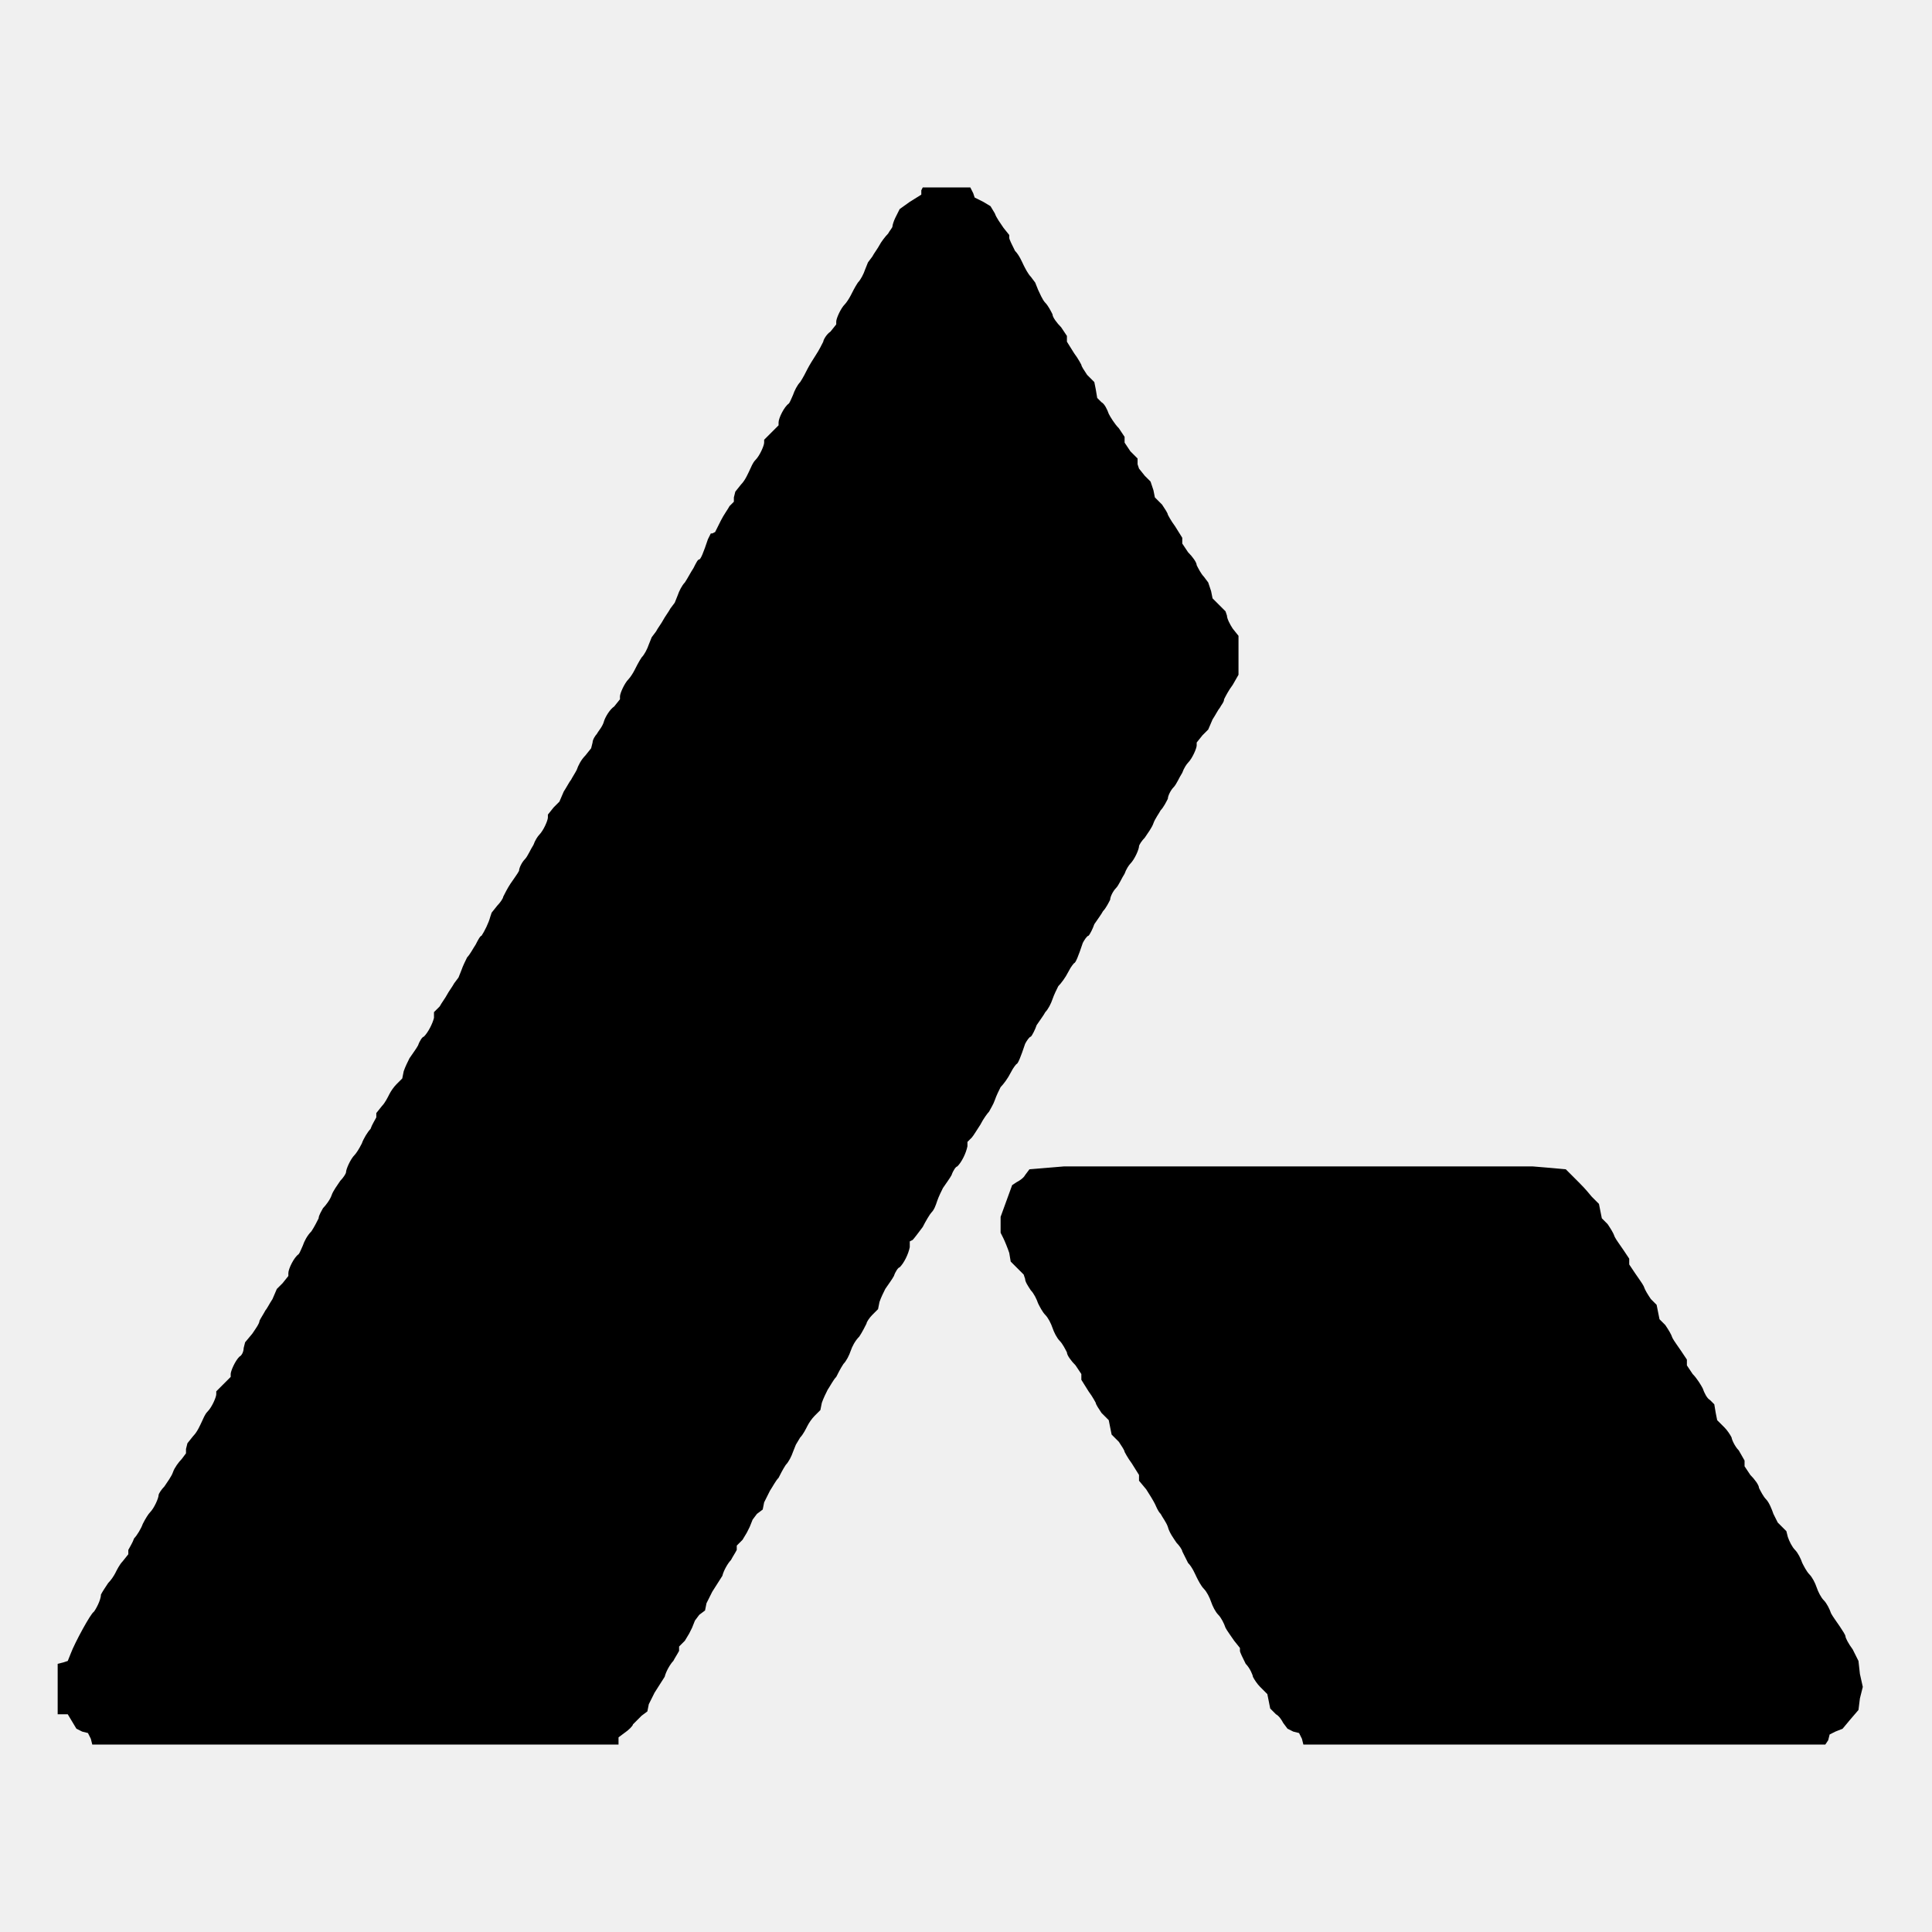
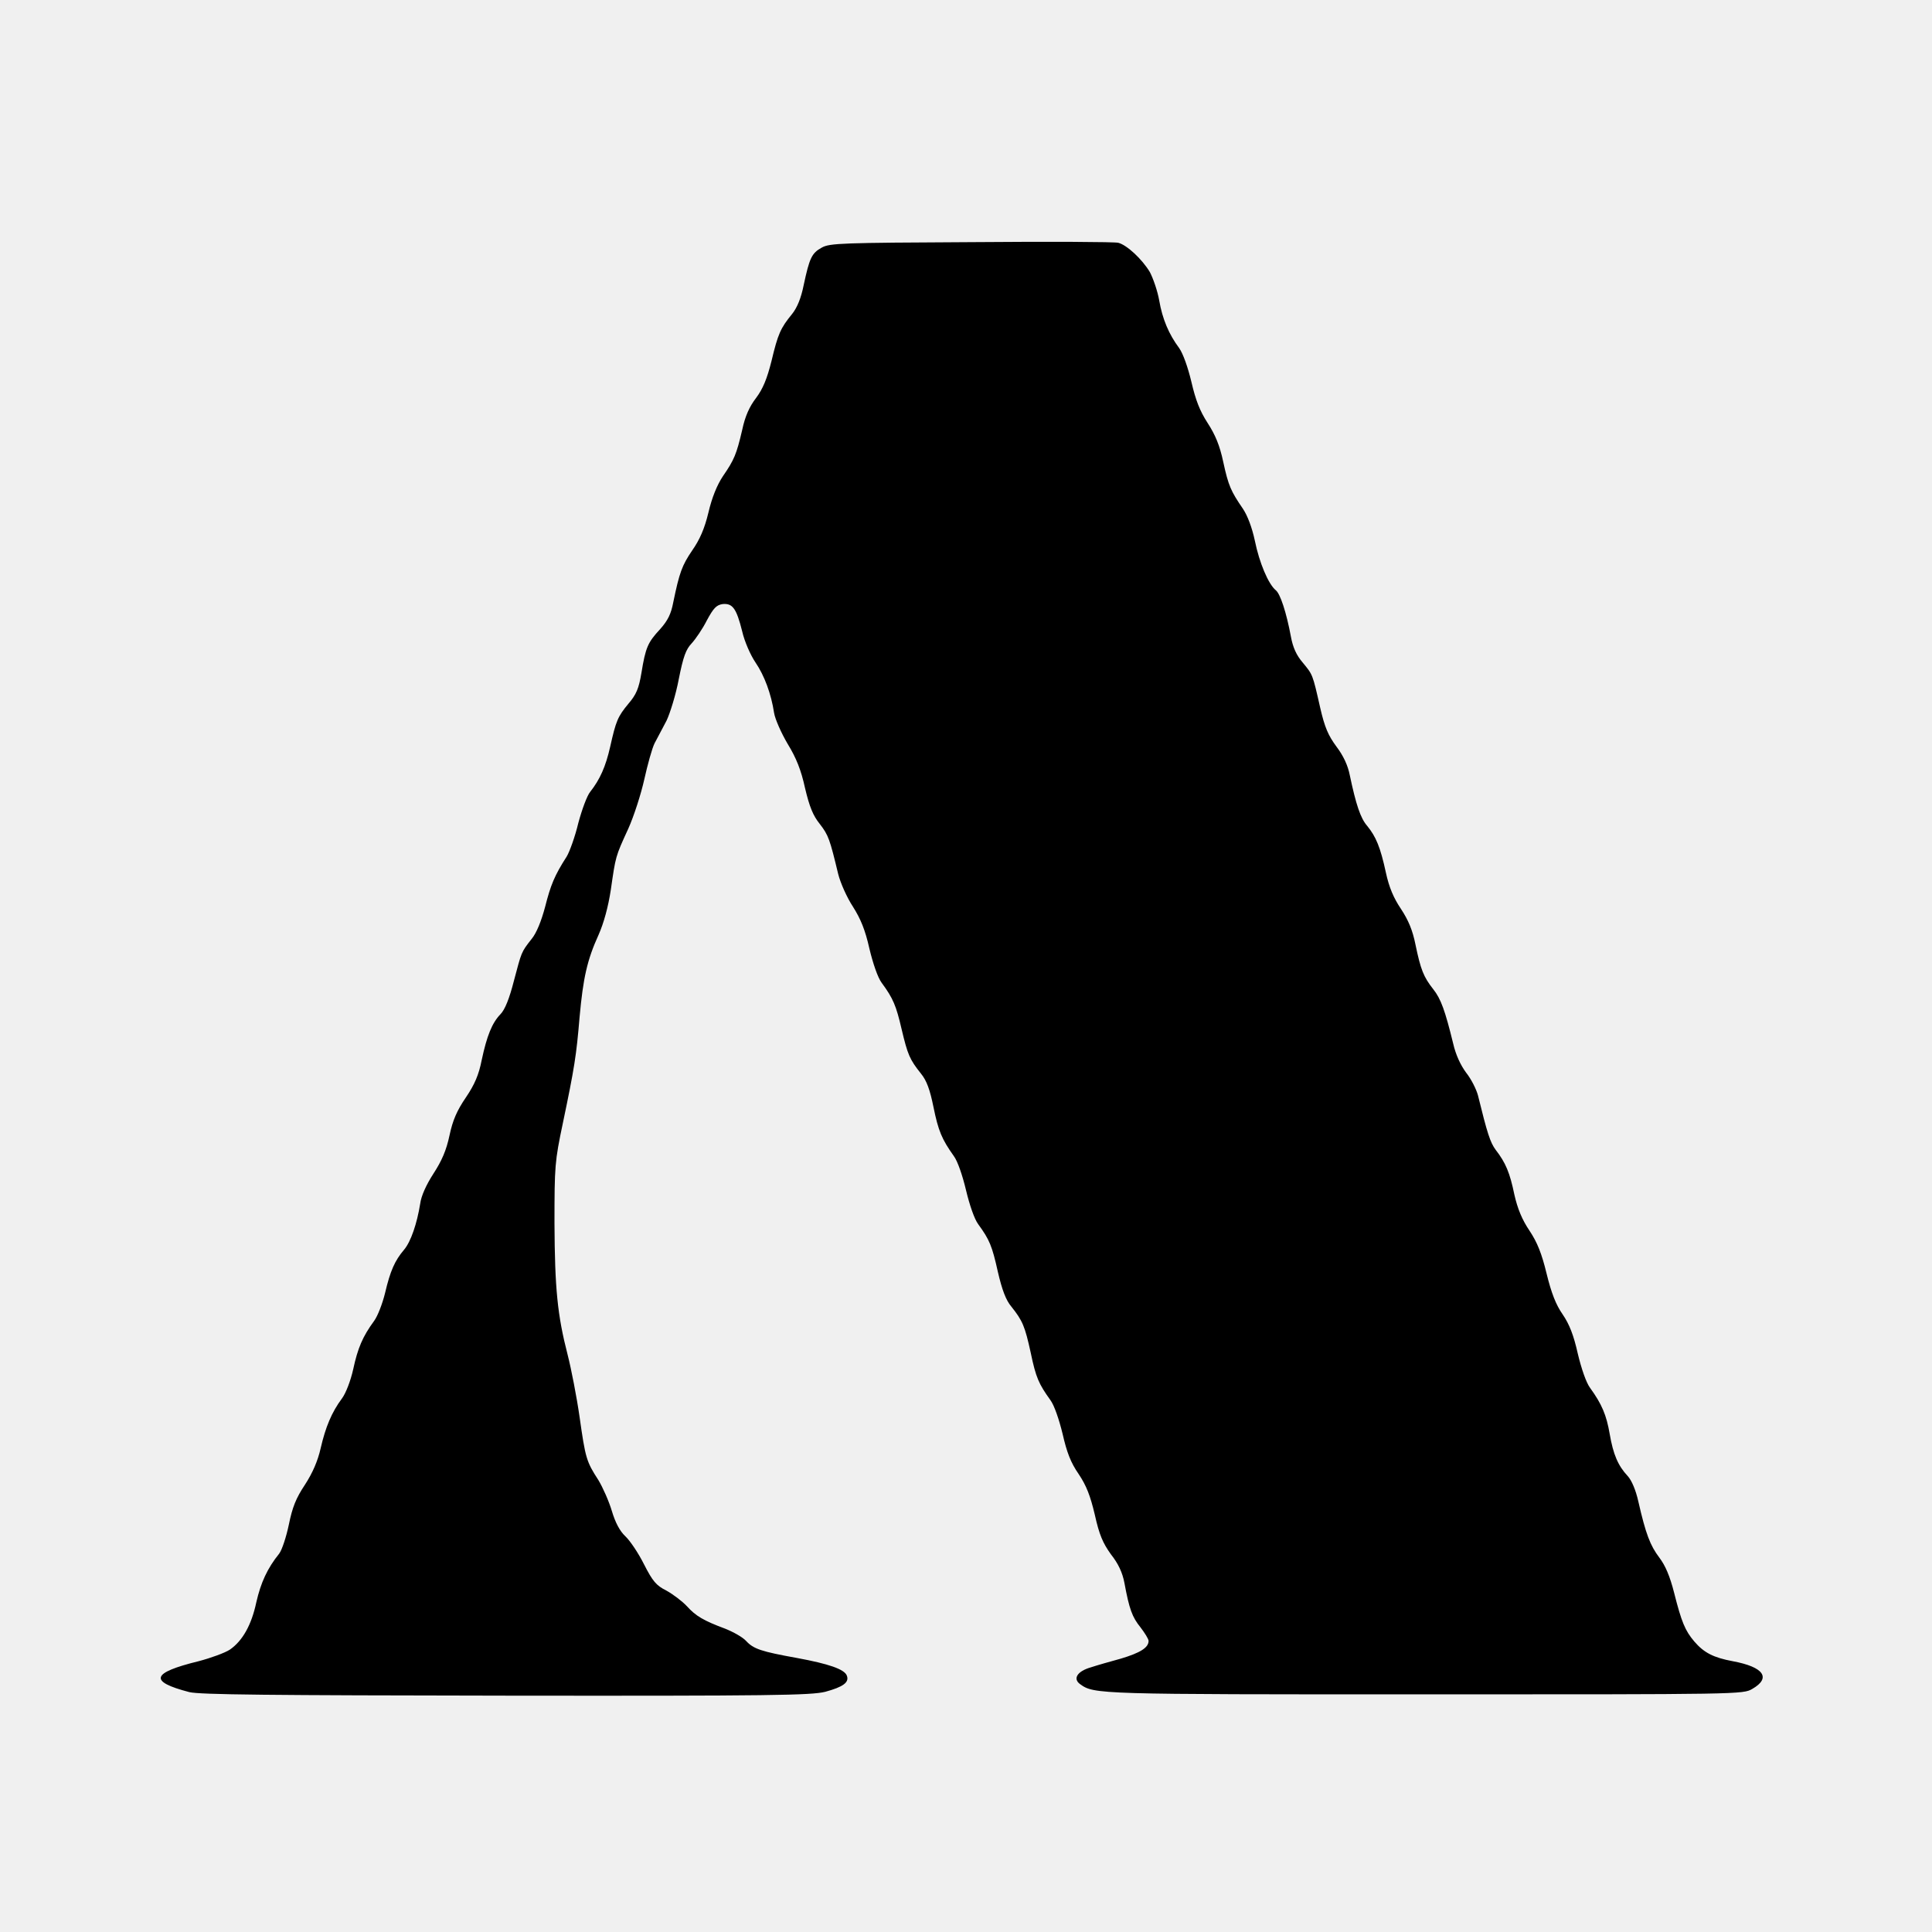
- <svg xmlns="http://www.w3.org/2000/svg" viewBox="0 0 134 134">
+ <svg xmlns="http://www.w3.org/2000/svg" viewBox="0 0 60.00 60.00">
  <style>path{fill:#000}@media (prefers-color-scheme:dark){path{fill:#fff}}</style>
-   <path d="M6.3 120.6L6.1 120.2L5.7 120.1L5.3 119.9L5 119.4L4.7 118.9L4.3 118.9L4 118.9L4 117.1L4 115.4L4.4 115.3L4.7 115.2L4.9 114.7C5.2 113.9 6.3 111.9 6.5 111.8C6.6 111.7 7 111 7 110.6C7.1 110.4 7.3 110.1 7.5 109.8C7.7 109.6 7.9 109.3 8 109.1C8.1 108.9 8.3 108.5 8.5 108.3L8.9 107.8L8.9 107.5C9 107.3 9.2 107 9.3 106.7C9.5 106.5 9.8 106 9.9 105.7C10.1 105.3 10.3 105 10.4 104.9C10.7 104.6 11 103.9 11 103.7C11 103.6 11.2 103.3 11.4 103.1C11.6 102.8 11.9 102.4 12 102.1C12.1 101.8 12.4 101.4 12.6 101.2L12.9 100.8L12.9 100.5L13 100.1L13.4 99.6C13.7 99.3 13.9 98.8 14 98.6C14.1 98.4 14.2 98.1 14.4 97.9C14.7 97.6 15 96.9 15 96.7L15 96.5L15.5 96L16 95.5L16 95.3C16 95.1 16.3 94.4 16.6 94.1C16.8 94 16.9 93.7 16.9 93.5L17 93.1L17.5 92.5C17.7 92.2 18 91.8 18 91.6C18.1 91.4 18.3 91.1 18.4 90.9C18.5 90.8 18.7 90.4 18.9 90.1L19.2 89.4L19.6 89L20 88.5L20 88.3C20 88 20.4 87.2 20.7 87C20.8 86.9 20.9 86.6 21 86.4C21.1 86.1 21.3 85.7 21.6 85.4C21.8 85.1 22 84.7 22.1 84.5C22.1 84.3 22.3 84 22.4 83.8C22.6 83.6 22.9 83.2 23 82.9C23.1 82.6 23.4 82.2 23.6 81.9C23.8 81.7 24 81.4 24 81.3C24 81.1 24.3 80.4 24.6 80.1C24.7 80 24.9 79.7 25.1 79.3C25.2 79 25.5 78.5 25.7 78.3C25.8 78 26 77.7 26.1 77.5L26.1 77.2L26.5 76.7C26.7 76.5 26.9 76.1 27 75.9C27.1 75.7 27.3 75.4 27.5 75.2L27.9 74.8L28 74.3C28.1 74 28.3 73.6 28.4 73.4C28.6 73.1 28.9 72.7 29 72.5C29.1 72.2 29.3 71.9 29.4 71.9C29.7 71.6 30 71 30.1 70.6L30.1 70.2L30.5 69.8C30.6 69.6 30.9 69.2 31 69C31.1 68.8 31.4 68.4 31.5 68.2L31.8 67.8L32 67.3C32.1 67 32.3 66.6 32.4 66.4C32.6 66.2 32.8 65.8 33 65.5C33.1 65.3 33.3 64.9 33.4 64.9C33.6 64.6 33.9 64 34 63.6L34.1 63.3L34.5 62.8C34.7 62.6 34.9 62.3 34.9 62.2C35 62 35.2 61.6 35.4 61.3C35.6 61 35.9 60.6 36 60.4C36 60.2 36.2 59.8 36.4 59.6C36.6 59.4 36.8 58.9 37 58.6C37.1 58.3 37.3 58 37.4 57.9C37.7 57.6 38 56.9 38 56.7L38 56.5L38.4 56L38.8 55.6L39.1 54.9C39.3 54.6 39.5 54.2 39.6 54.1C39.7 53.9 39.9 53.6 40 53.4C40.1 53.1 40.3 52.7 40.6 52.4L41 51.9L41.1 51.5C41.1 51.3 41.3 51 41.4 50.9C41.5 50.7 41.8 50.4 41.9 50C42 49.7 42.3 49.2 42.6 49L43 48.5L43 48.3C43 48.1 43.3 47.4 43.6 47.1C43.7 47 43.9 46.7 44 46.5C44.1 46.3 44.3 45.9 44.5 45.6C44.7 45.4 44.9 45 45 44.7L45.2 44.2L45.5 43.8C45.6 43.6 45.9 43.2 46 43C46.1 42.8 46.4 42.4 46.5 42.2L46.8 41.8L47 41.3C47.1 41 47.3 40.6 47.5 40.4C47.7 40.1 47.9 39.7 48.1 39.4C48.3 39 48.4 38.8 48.5 38.8C48.6 38.8 48.8 38.3 49.1 37.4L49.3 37L49.4 37L49.6 36.9L50 36.1C50.2 35.7 50.5 35.3 50.6 35.1L50.9 34.8L50.9 34.5L51 34.1L51.4 33.6C51.7 33.3 51.9 32.8 52 32.6C52.1 32.4 52.2 32.1 52.4 31.9C52.7 31.6 53 30.9 53 30.7L53 30.5L53.5 30L54 29.5L54 29.3C54 29 54.4 28.2 54.7 28C54.8 27.9 54.9 27.6 55 27.4C55.1 27.1 55.3 26.7 55.5 26.5C55.7 26.2 55.9 25.8 56 25.6C56.1 25.4 56.4 24.9 56.6 24.6C56.8 24.3 57 23.9 57.1 23.7C57.1 23.6 57.3 23.2 57.6 23L58 22.5L58 22.3C58 22.1 58.3 21.4 58.6 21.1C58.7 21 58.9 20.7 59 20.5C59.1 20.3 59.3 19.9 59.5 19.6C59.7 19.4 59.9 19 60 18.7L60.2 18.2L60.5 17.8C60.6 17.6 60.9 17.2 61 17C61.1 16.8 61.4 16.4 61.6 16.2C61.7 16 61.9 15.8 61.9 15.7C61.9 15.6 62 15.3 62.1 15.1L62.4 14.5L63.1 14L63.9 13.5L63.9 13.2L64 13L65.7 13L67.3 13L67.5 13.4L67.6 13.7L68.2 14L68.7 14.3L69 14.8C69.1 15.1 69.4 15.5 69.6 15.8L70 16.3L70 16.5C70 16.6 70.2 17 70.4 17.4C70.7 17.7 70.9 18.2 71 18.4C71.1 18.6 71.3 19 71.5 19.2L71.8 19.6L72 20.1C72.1 20.3 72.3 20.8 72.5 21C72.7 21.2 72.9 21.6 73 21.8C73 22 73.3 22.4 73.6 22.7L74 23.3L74 23.5L74 23.7L74.5 24.5C74.8 24.9 75 25.3 75 25.3C75 25.4 75.2 25.7 75.4 26L75.9 26.5L76 27L76.1 27.6L76.4 27.9C76.6 28 76.8 28.4 76.9 28.7C77 28.9 77.3 29.4 77.6 29.7L78 30.3L78 30.5L78 30.7L78.4 31.3L78.9 31.8L78.9 32.2L79 32.5L79.4 33L79.8 33.4L80 34L80.1 34.5L80.6 35C80.8 35.3 81 35.6 81 35.7C81 35.7 81.2 36.1 81.5 36.5L82 37.3L82 37.5L82 37.7L82.4 38.3C82.7 38.6 83 39 83 39.2C83.1 39.4 83.3 39.8 83.5 40L83.8 40.4L84 41L84.1 41.5L84.6 42L85 42.4L85.1 42.7C85.1 42.9 85.3 43.3 85.5 43.6L85.9 44.1L85.9 45.5L85.9 46.8L85.5 47.5C85.2 47.9 85 48.3 84.9 48.5C84.9 48.7 84.7 48.9 84.6 49.1C84.5 49.2 84.3 49.6 84.1 49.9L83.8 50.6L83.4 51L83 51.5L83 51.7C83 51.9 82.7 52.6 82.4 52.9C82.3 53 82.1 53.3 82 53.6C81.8 53.9 81.6 54.4 81.4 54.6C81.2 54.8 81 55.2 81 55.4C80.9 55.6 80.7 56 80.5 56.2C80.4 56.4 80.1 56.8 80 57.1C79.9 57.4 79.6 57.8 79.4 58.1C79.2 58.3 79 58.6 79 58.7C79 58.9 78.7 59.6 78.4 59.9C78.3 60 78.1 60.3 78 60.6C77.8 60.9 77.6 61.4 77.4 61.6C77.2 61.8 77 62.2 77 62.4C76.9 62.6 76.7 63 76.5 63.2C76.4 63.4 76.1 63.8 75.9 64.1C75.8 64.4 75.6 64.8 75.5 64.9C75.4 64.9 75.2 65.2 75.1 65.4C74.8 66.3 74.6 66.8 74.5 66.8C74.5 66.8 74.3 67 74.1 67.4C73.9 67.8 73.6 68.2 73.4 68.4C73.3 68.6 73.1 69 73 69.3C72.9 69.6 72.7 70 72.5 70.2C72.4 70.4 72.1 70.8 71.9 71.1C71.8 71.4 71.6 71.8 71.5 71.9C71.4 71.9 71.2 72.2 71.1 72.4C70.8 73.3 70.6 73.8 70.5 73.8C70.5 73.8 70.3 74 70.1 74.4C69.9 74.8 69.6 75.2 69.4 75.4C69.3 75.6 69.1 76 69 76.3C68.9 76.6 68.7 76.9 68.6 77.1C68.5 77.2 68.2 77.6 68 78C67.8 78.3 67.5 78.8 67.4 78.9L67.1 79.2L67.1 79.5C67 80 66.7 80.6 66.4 80.9C66.3 80.9 66.1 81.2 66 81.5C65.9 81.7 65.6 82.1 65.4 82.4C65.3 82.6 65.1 83 65 83.3C64.9 83.6 64.8 83.9 64.6 84.1C64.5 84.2 64.2 84.7 64 85.1C63.7 85.5 63.4 85.9 63.3 86L63.1 86.1L63.1 86.5C63 87 62.7 87.6 62.4 87.9C62.3 87.9 62.1 88.2 62 88.5C61.9 88.7 61.6 89.1 61.4 89.4C61.3 89.6 61.1 90 61 90.3L60.9 90.8L60.5 91.2C60.3 91.4 60.1 91.7 60.1 91.8C60 92 59.8 92.4 59.6 92.7C59.3 93 59.1 93.4 59 93.7C58.9 94 58.7 94.4 58.5 94.6C58.3 94.9 58.1 95.3 58 95.5C57.8 95.7 57.6 96.1 57.4 96.4C57.3 96.6 57.1 97 57 97.3L56.9 97.8L56.5 98.2C56.3 98.4 56.1 98.7 56 98.9C55.9 99.1 55.7 99.5 55.5 99.7L55.2 100.2L55 100.7C54.9 101 54.7 101.4 54.5 101.6C54.3 101.9 54.1 102.3 54 102.5C53.8 102.7 53.6 103.1 53.4 103.4C53.3 103.6 53.1 104 53 104.2L52.9 104.7L52.5 105L52.2 105.4L52 105.9L51.8 106.3L51.5 106.8L51.1 107.2L51.1 107.5C51 107.7 50.8 108 50.7 108.2C50.5 108.4 50.2 108.9 50.1 109.3C49.9 109.6 49.6 110.1 49.4 110.4C49.3 110.6 49.1 111 49 111.2L48.9 111.7L48.5 112L48.2 112.4L48 112.9L47.8 113.3L47.5 113.8L47.1 114.2L47.1 114.5C47 114.7 46.8 115 46.7 115.2C46.5 115.4 46.2 115.9 46.1 116.3C45.9 116.6 45.6 117.1 45.4 117.4C45.3 117.6 45.1 118 45 118.2L44.9 118.7L44.5 119C44.2 119.3 44 119.5 43.9 119.6C43.9 119.7 43.6 120 43.3 120.2L42.9 120.5L42.9 120.8L42.9 121L24.6 121L6.4 121L6.3 120.6ZM90.3 120.6L90.1 120.2L89.7 120.1L89.3 119.9L89 119.5C88.9 119.3 88.7 119 88.5 118.9L88.1 118.5L88 118L87.9 117.5L87.4 117C87.2 116.8 87 116.5 86.9 116.3C86.9 116.2 86.7 115.7 86.4 115.4C86.2 115 86 114.6 86 114.5L86 114.3L85.6 113.8C85.4 113.5 85.1 113.1 85 112.9C84.9 112.6 84.7 112.2 84.5 112C84.3 111.8 84.1 111.4 84 111.1C83.9 110.8 83.7 110.4 83.5 110.2C83.3 110 83.1 109.6 83 109.4C82.9 109.2 82.7 108.7 82.4 108.4C82.2 108 82 107.6 82 107.6C82 107.5 81.8 107.2 81.6 107C81.4 106.7 81.1 106.3 81 105.9C80.9 105.6 80.6 105.2 80.5 105C80.3 104.8 80.2 104.5 80.1 104.3C80 104.1 79.7 103.6 79.5 103.3L79 102.7L79 102.5L79 102.3L78.5 101.5C78.2 101.1 78 100.7 78 100.7C78 100.6 77.8 100.3 77.6 100L77.1 99.5L77 99L76.9 98.5L76.4 98C76.2 97.7 76 97.4 76 97.3C76 97.3 75.8 96.9 75.5 96.5L75 95.7L75 95.5L75 95.3L74.6 94.7C74.3 94.4 74 94 74 93.8C73.9 93.6 73.7 93.2 73.5 93C73.3 92.8 73.1 92.4 73 92.1C72.9 91.8 72.7 91.4 72.5 91.2C72.3 91 72.1 90.6 72 90.4C71.9 90.1 71.7 89.7 71.5 89.5C71.3 89.2 71.1 88.9 71.1 88.7L71 88.4L70.6 88L70.1 87.5L70 86.9C69.9 86.6 69.7 86.1 69.6 85.9L69.4 85.5L69.4 85L69.4 84.4L69.8 83.3L70.2 82.2L70.5 82C70.7 81.9 71 81.7 71.1 81.5L71.4 81.1L72.6 81L73.8 80.9L90.1 80.9L106.3 80.9L107.5 81L108.6 81.1L109.1 81.6C109.9 82.4 109.9 82.4 110.4 83L110.9 83.5L111 84L111.1 84.5L111.5 84.9C111.7 85.2 111.9 85.5 112 85.8C112.1 86 112.4 86.4 112.6 86.7L113 87.3L113 87.5L113 87.7L113.4 88.3C113.6 88.6 113.9 89 114 89.2C114.1 89.5 114.3 89.8 114.5 90.1L114.9 90.5L115 91L115.1 91.5L115.5 91.9C115.7 92.2 115.9 92.5 116 92.8C116.1 93 116.4 93.4 116.6 93.7L117 94.3L117 94.5L117 94.7L117.4 95.3C117.7 95.6 118 96.1 118.1 96.3C118.2 96.6 118.4 97 118.6 97.1L118.9 97.4L119 98L119.1 98.5L119.6 99C119.8 99.2 120 99.5 120.1 99.7C120.1 99.8 120.3 100.3 120.6 100.6L121 101.3L121 101.5L121 101.7L121.4 102.3C121.7 102.6 122 103 122 103.2C122.1 103.4 122.3 103.8 122.5 104C122.7 104.2 122.9 104.7 123 105L123.3 105.6L123.6 105.9L123.9 106.2L124 106.6C124.1 106.9 124.3 107.3 124.5 107.5C124.7 107.7 124.9 108.1 125 108.4C125.1 108.6 125.3 109 125.5 109.2C125.7 109.4 125.9 109.8 126 110.1C126.1 110.4 126.3 110.8 126.5 111C126.7 111.2 126.9 111.6 127 111.9C127.1 112.1 127.4 112.5 127.6 112.8C127.8 113.1 128 113.4 128 113.5C128 113.6 128.2 114 128.5 114.4L128.9 115.2L129 116.1L129.2 117L129 117.8L128.9 118.6L128.3 119.3L127.8 119.9L127.3 120.1L126.9 120.3L126.8 120.7L126.6 121L108.5 121L90.4 121L90.3 120.6Z" />
+   <path d="M5.88 52.55C4.61 52.22 4.70 51.95 6.17 51.59C6.55 51.49 6.99 51.33 7.14 51.23C7.53 50.96 7.81 50.47 7.96 49.76C8.10 49.15 8.30 48.71 8.67 48.25C8.76 48.13 8.89 47.73 8.97 47.35C9.08 46.81 9.19 46.53 9.47 46.11C9.71 45.74 9.87 45.37 9.96 44.97C10.11 44.32 10.30 43.86 10.62 43.43C10.74 43.27 10.89 42.88 10.97 42.52C11.11 41.87 11.26 41.51 11.62 41.02C11.73 40.87 11.88 40.48 11.96 40.15C12.12 39.47 12.26 39.15 12.55 38.81C12.76 38.56 12.95 38.00 13.05 37.38C13.08 37.14 13.24 36.79 13.46 36.45C13.72 36.05 13.86 35.73 13.96 35.26C14.06 34.79 14.19 34.49 14.47 34.08C14.74 33.68 14.87 33.38 14.96 32.92C15.12 32.17 15.28 31.77 15.54 31.50C15.68 31.36 15.82 31.01 15.96 30.46C16.20 29.56 16.18 29.58 16.51 29.16C16.66 28.98 16.81 28.61 16.93 28.16C17.10 27.49 17.22 27.19 17.60 26.60C17.69 26.45 17.86 25.98 17.96 25.56C18.07 25.15 18.23 24.71 18.33 24.59C18.63 24.21 18.81 23.81 18.95 23.19C19.13 22.39 19.18 22.26 19.52 21.85C19.76 21.57 19.84 21.38 19.92 20.90C20.05 20.10 20.12 19.95 20.50 19.54C20.74 19.27 20.84 19.07 20.91 18.70C21.10 17.78 21.18 17.56 21.50 17.09C21.73 16.76 21.88 16.42 22.00 15.92C22.11 15.45 22.27 15.06 22.45 14.79C22.80 14.28 22.87 14.12 23.05 13.35C23.14 12.92 23.28 12.62 23.48 12.36C23.69 12.08 23.82 11.77 23.96 11.21C24.16 10.37 24.24 10.19 24.60 9.75C24.76 9.55 24.88 9.25 24.96 8.85C25.14 8.01 25.21 7.86 25.52 7.69C25.77 7.55 26.14 7.54 30.17 7.52C32.57 7.50 34.63 7.51 34.73 7.54C35.00 7.61 35.47 8.05 35.71 8.45C35.81 8.64 35.95 9.04 36.00 9.33C36.10 9.91 36.30 10.38 36.62 10.81C36.74 10.98 36.89 11.40 37.00 11.86C37.13 12.42 37.26 12.76 37.50 13.13C37.74 13.50 37.88 13.83 37.99 14.35C38.15 15.09 38.23 15.26 38.60 15.80C38.74 16.01 38.88 16.37 38.97 16.79C39.11 17.48 39.39 18.14 39.62 18.33C39.76 18.44 39.95 19.02 40.09 19.77C40.15 20.10 40.26 20.35 40.46 20.58C40.77 20.96 40.76 20.92 41.00 21.98C41.14 22.59 41.25 22.84 41.50 23.18C41.72 23.47 41.86 23.77 41.92 24.08C42.11 24.98 42.25 25.41 42.46 25.65C42.73 25.98 42.87 26.31 43.04 27.10C43.14 27.56 43.28 27.89 43.51 28.23C43.74 28.58 43.87 28.89 43.96 29.34C44.12 30.11 44.21 30.34 44.51 30.72C44.75 31.02 44.88 31.39 45.13 32.41C45.21 32.76 45.36 33.08 45.53 33.31C45.69 33.51 45.85 33.83 45.90 34.02C46.19 35.20 46.28 35.48 46.45 35.71C46.76 36.11 46.89 36.42 47.03 37.10C47.13 37.54 47.27 37.88 47.50 38.22C47.74 38.58 47.88 38.93 48.03 39.55C48.18 40.16 48.32 40.52 48.53 40.82C48.74 41.13 48.87 41.46 49.00 42.04C49.11 42.50 49.26 42.94 49.38 43.10C49.75 43.61 49.89 43.95 49.99 44.53C50.10 45.17 50.25 45.52 50.55 45.84C50.67 45.97 50.80 46.27 50.88 46.63C51.11 47.64 51.25 48.00 51.53 48.37C51.72 48.62 51.86 48.95 51.99 49.46C52.22 50.37 52.33 50.64 52.62 50.98C52.92 51.33 53.22 51.48 53.81 51.59C54.78 51.77 55.01 52.11 54.42 52.45C54.13 52.62 54.06 52.62 44.25 52.62C34.06 52.62 33.98 52.62 33.54 52.30C33.31 52.13 33.46 51.90 33.88 51.78C34.06 51.72 34.48 51.60 34.81 51.51C35.41 51.33 35.67 51.17 35.67 50.96C35.67 50.90 35.55 50.71 35.42 50.54C35.16 50.22 35.07 49.97 34.92 49.16C34.86 48.84 34.73 48.56 34.50 48.27C34.25 47.92 34.14 47.67 34.00 47.04C33.86 46.45 33.74 46.14 33.50 45.78C33.25 45.42 33.13 45.10 33.00 44.53C32.89 44.08 32.74 43.64 32.62 43.48C32.26 42.98 32.17 42.78 32.01 42.01C31.83 41.19 31.76 41.02 31.41 40.58C31.24 40.38 31.12 40.06 30.99 39.50C30.81 38.69 30.73 38.50 30.38 38.02C30.26 37.86 30.11 37.42 30.00 36.96C29.89 36.50 29.74 36.06 29.62 35.90C29.25 35.38 29.14 35.12 28.99 34.38C28.88 33.84 28.78 33.56 28.60 33.34C28.25 32.90 28.19 32.76 28.00 31.96C27.83 31.23 27.74 31.01 27.38 30.52C27.26 30.36 27.11 29.92 27.00 29.46C26.87 28.88 26.73 28.54 26.49 28.16C26.30 27.87 26.10 27.42 26.03 27.14C25.77 26.06 25.73 25.94 25.46 25.59C25.25 25.33 25.14 25.06 25.00 24.47C24.88 23.92 24.73 23.54 24.46 23.10C24.26 22.76 24.07 22.33 24.04 22.14C23.95 21.55 23.74 20.98 23.46 20.57C23.31 20.35 23.12 19.92 23.05 19.61C22.87 18.89 22.75 18.73 22.44 18.76C22.25 18.79 22.16 18.88 21.95 19.27C21.82 19.53 21.60 19.85 21.48 19.98C21.30 20.17 21.22 20.39 21.08 21.09C20.99 21.57 20.81 22.15 20.70 22.38C20.58 22.60 20.42 22.92 20.33 23.08C20.25 23.24 20.11 23.75 20.01 24.20C19.91 24.65 19.69 25.34 19.51 25.74C19.11 26.61 19.12 26.59 18.97 27.63C18.89 28.16 18.75 28.67 18.59 29.03C18.23 29.82 18.11 30.38 18.00 31.58C17.90 32.78 17.84 33.16 17.48 34.88C17.23 36.07 17.22 36.20 17.22 38.00C17.23 40.01 17.31 40.84 17.63 42.08C17.74 42.51 17.91 43.38 18.00 44.01C18.18 45.28 18.21 45.39 18.58 45.96C18.72 46.19 18.91 46.62 19.00 46.92C19.11 47.29 19.25 47.55 19.42 47.71C19.57 47.85 19.83 48.24 20.00 48.58C20.27 49.11 20.38 49.24 20.70 49.40C20.90 49.51 21.19 49.73 21.33 49.88C21.61 50.19 21.85 50.33 22.52 50.58C22.77 50.68 23.06 50.84 23.17 50.96C23.40 51.21 23.64 51.29 24.75 51.49C25.73 51.67 26.23 51.84 26.30 52.04C26.38 52.25 26.18 52.39 25.63 52.54C25.19 52.65 23.96 52.67 15.71 52.66C8.36 52.65 6.20 52.63 5.88 52.55Z" />
</svg>
